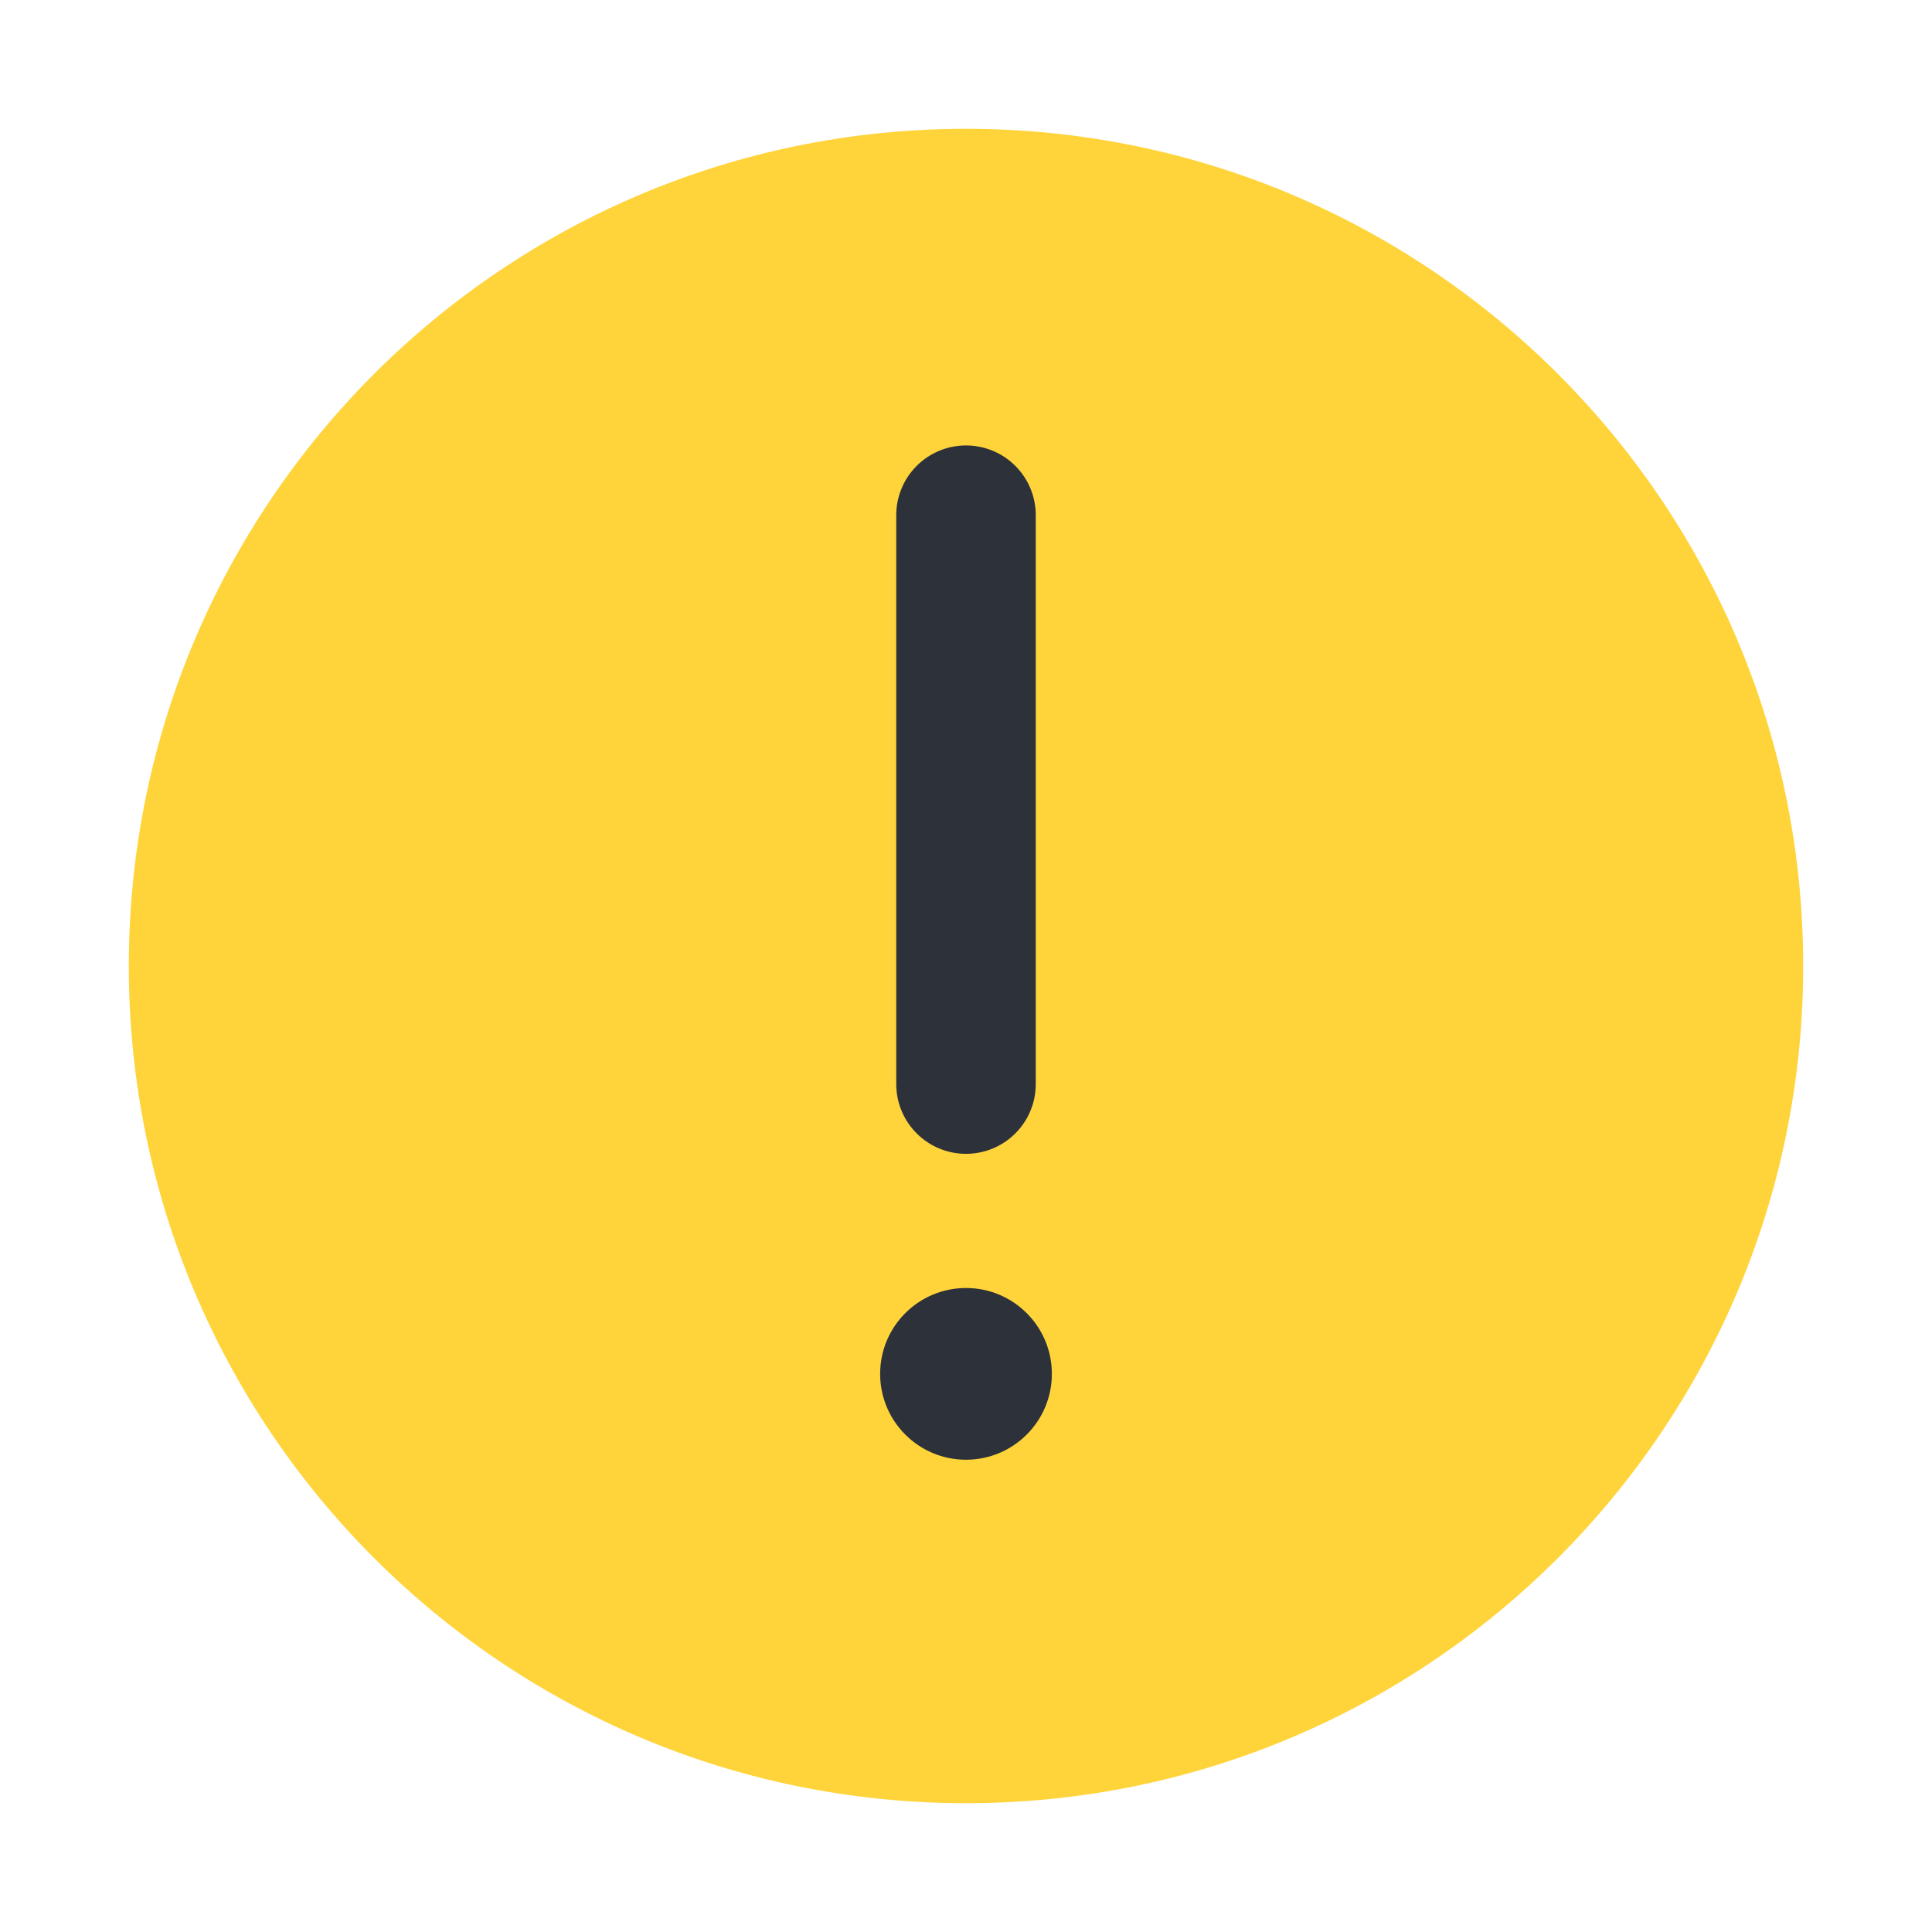
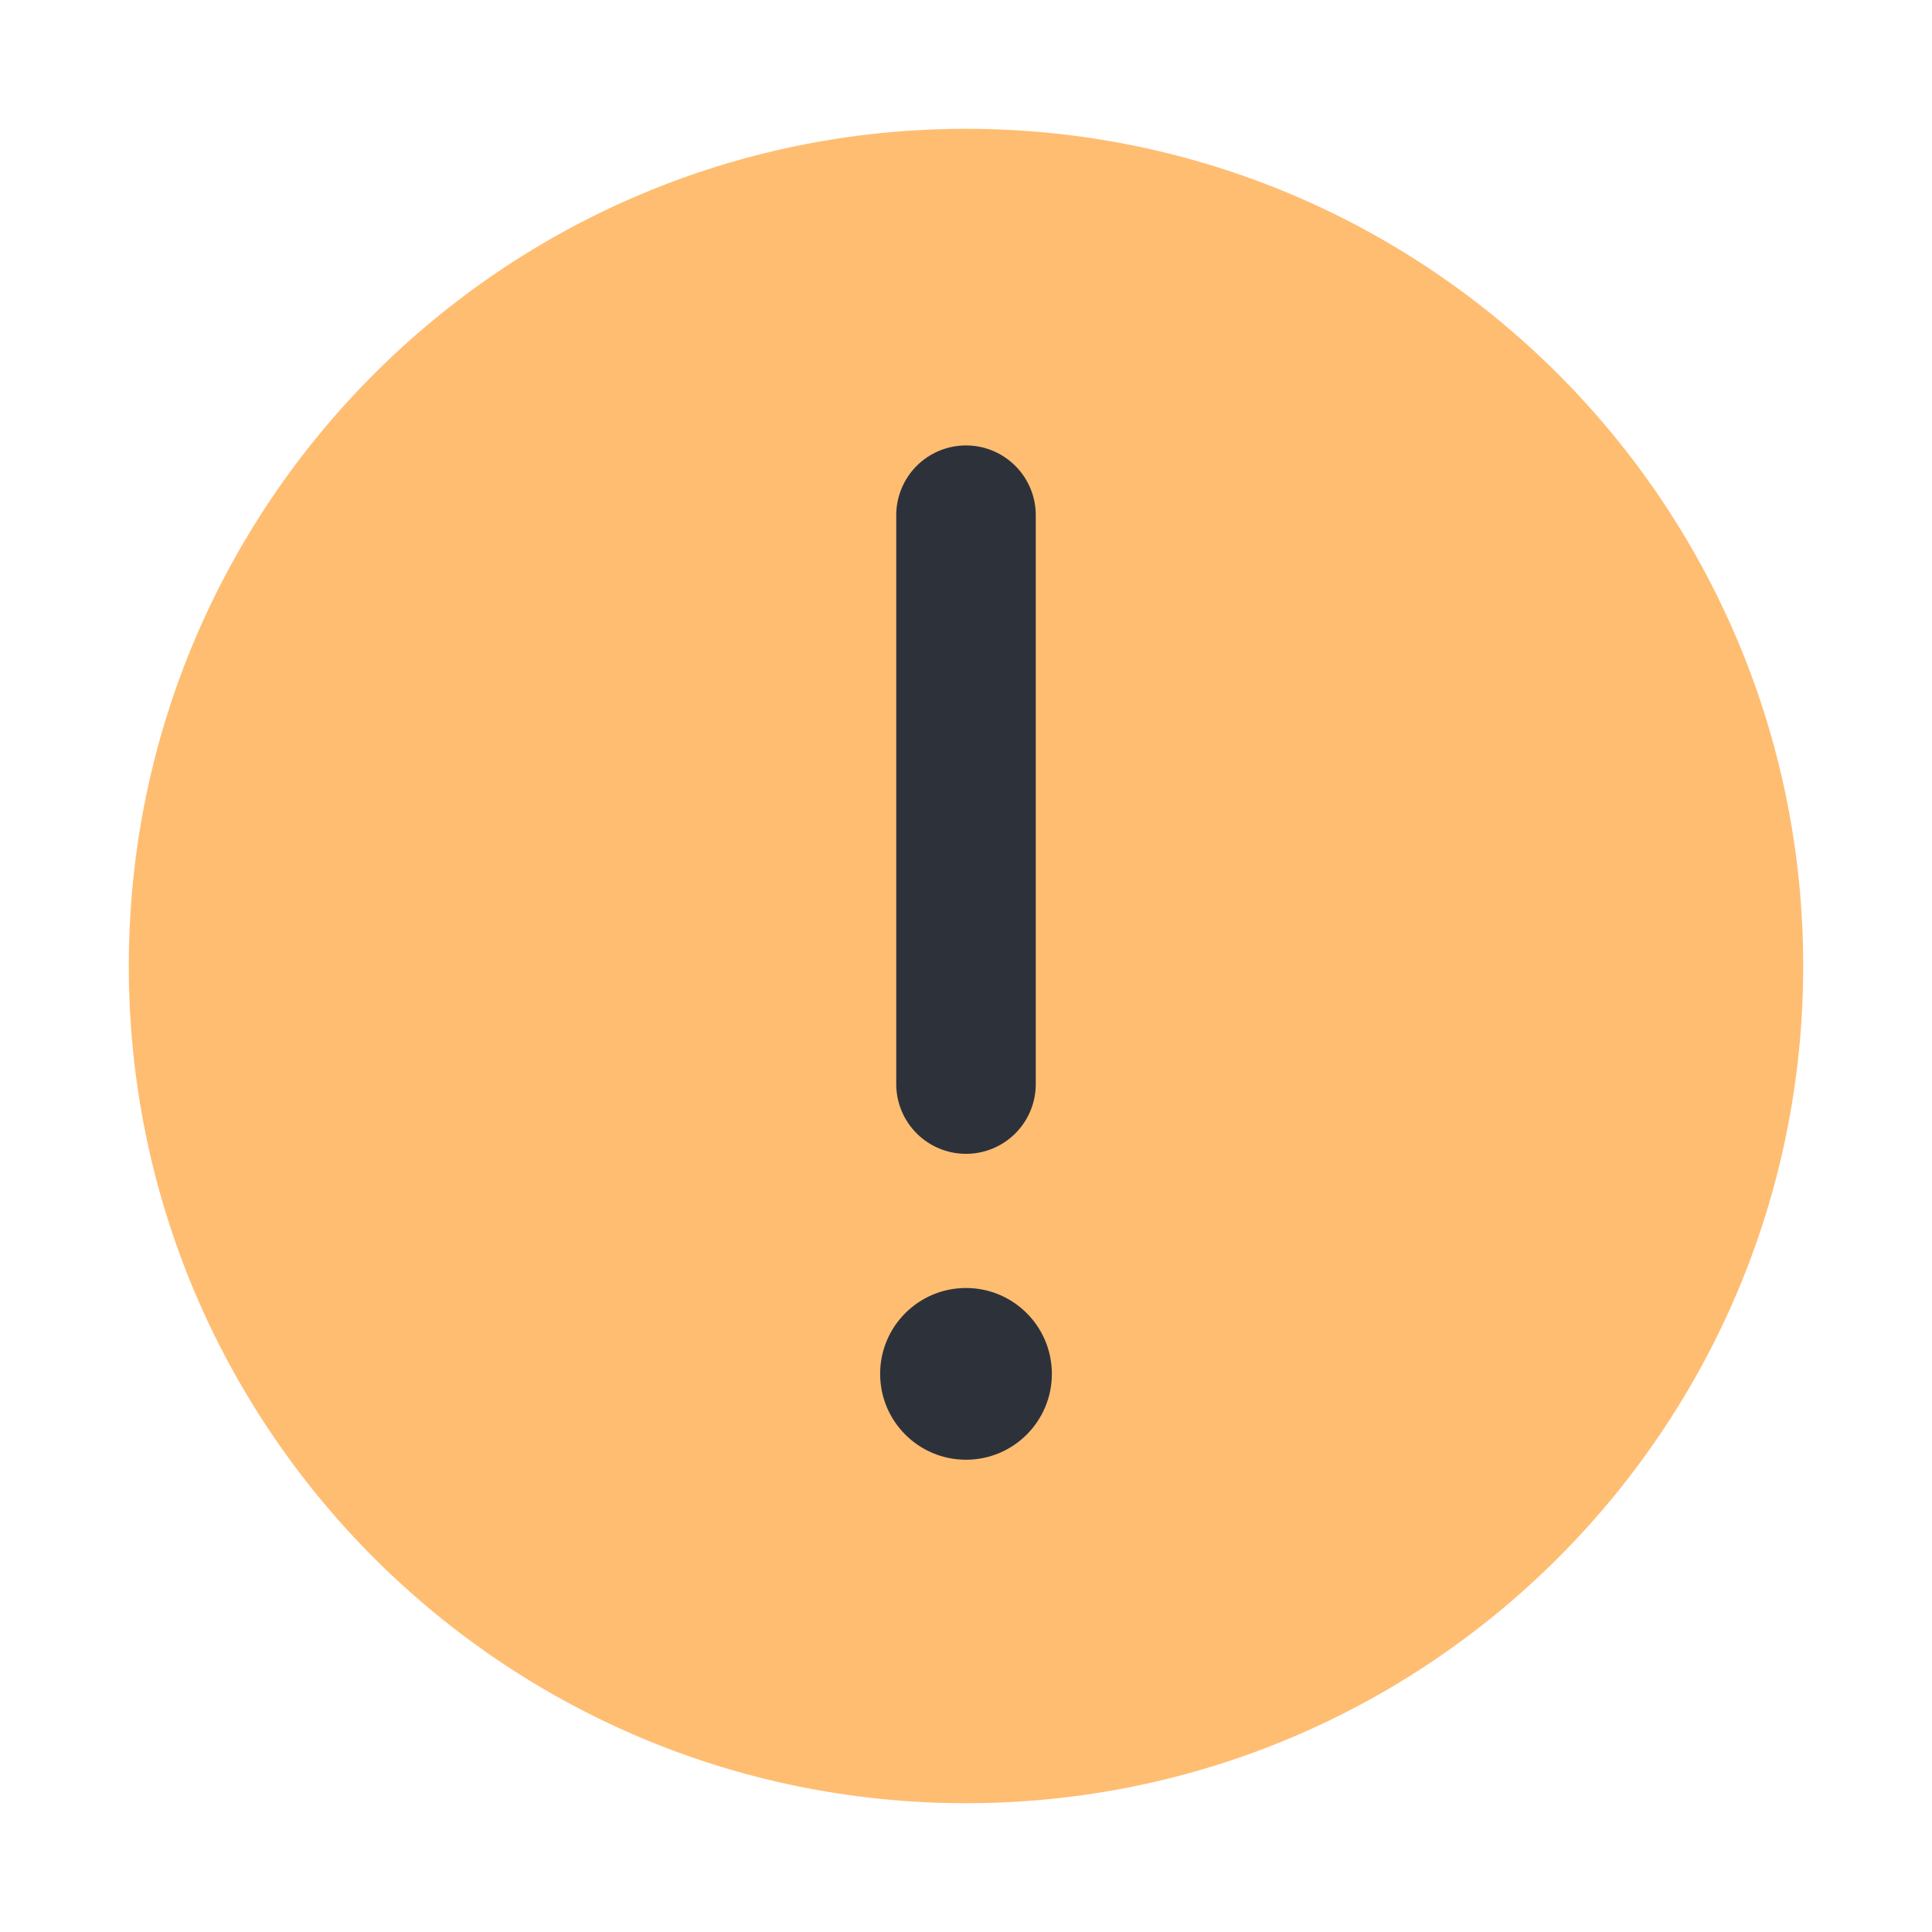
<svg xmlns="http://www.w3.org/2000/svg" width="180" height="180" viewBox="0 0 180 180" fill="none">
-   <circle cx="90" cy="90" r="78" fill="#FFD43B" />
+   <circle cx="90" cy="90" r="78" fill="#FFBD72" />
  <path d="M90 48V101" stroke="#2D323A" stroke-width="13" stroke-linecap="round" />
  <circle cx="90" cy="128" r="8" fill="#2D323A" />
</svg>
